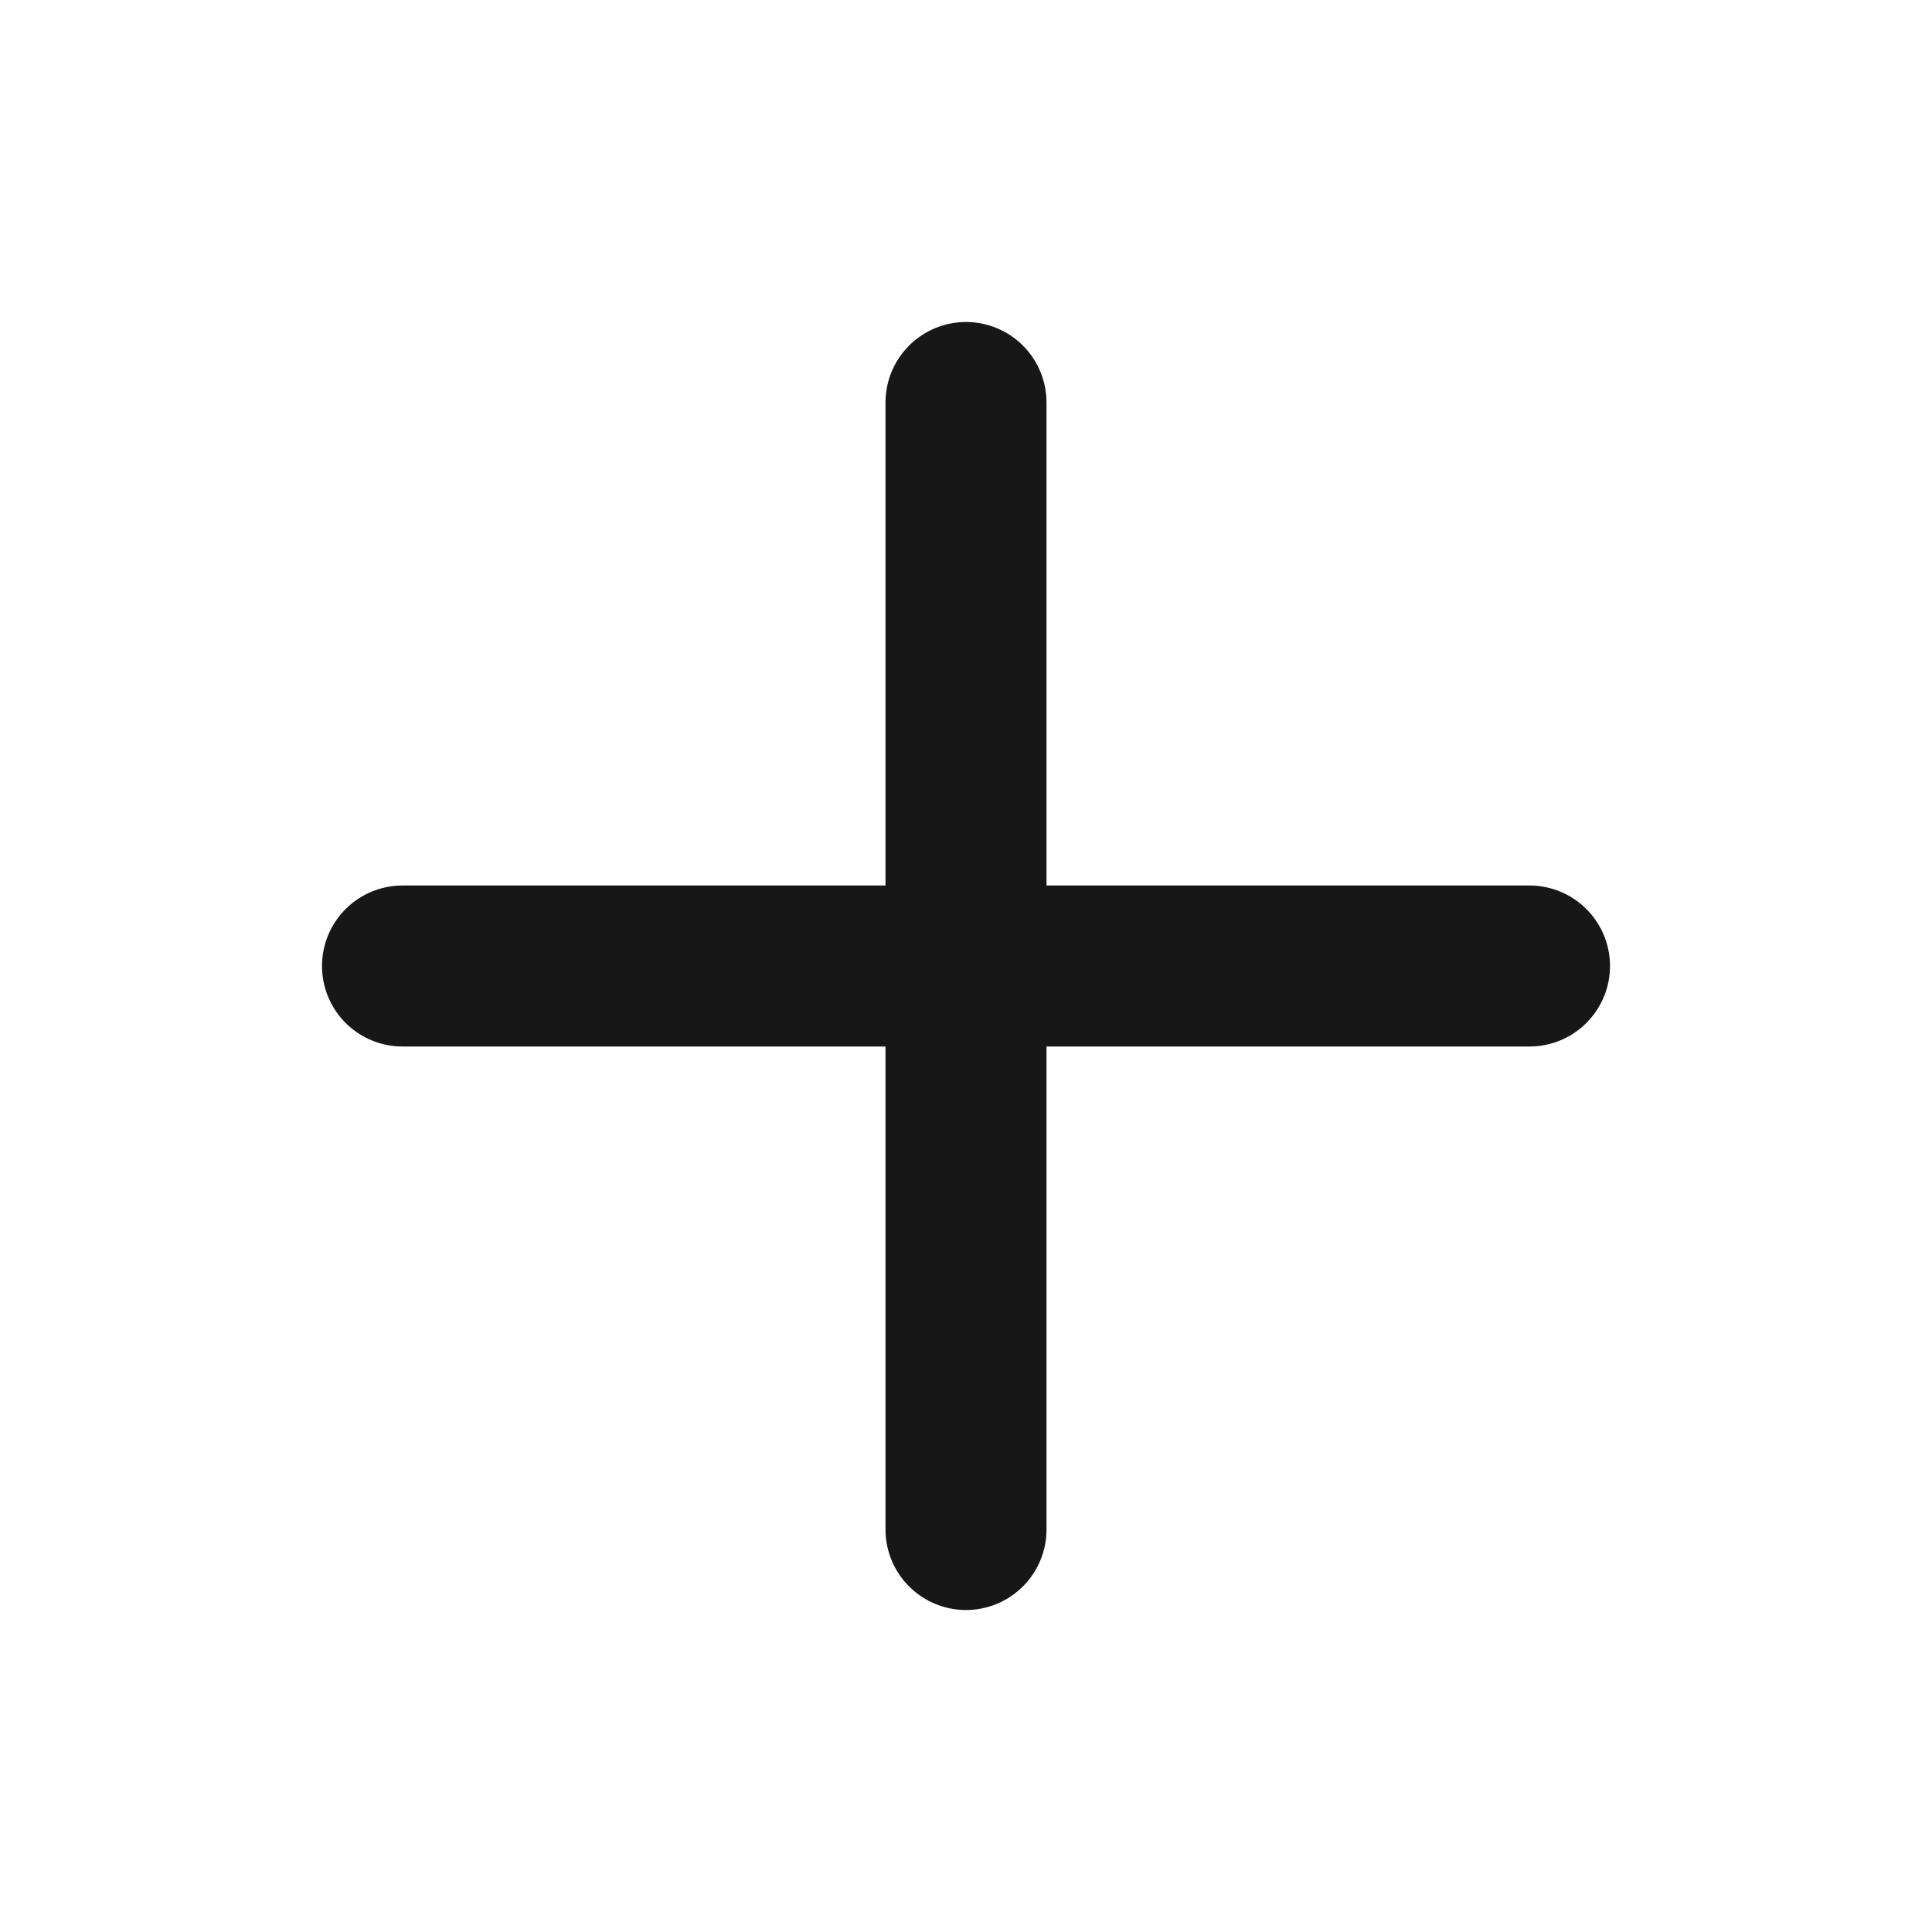
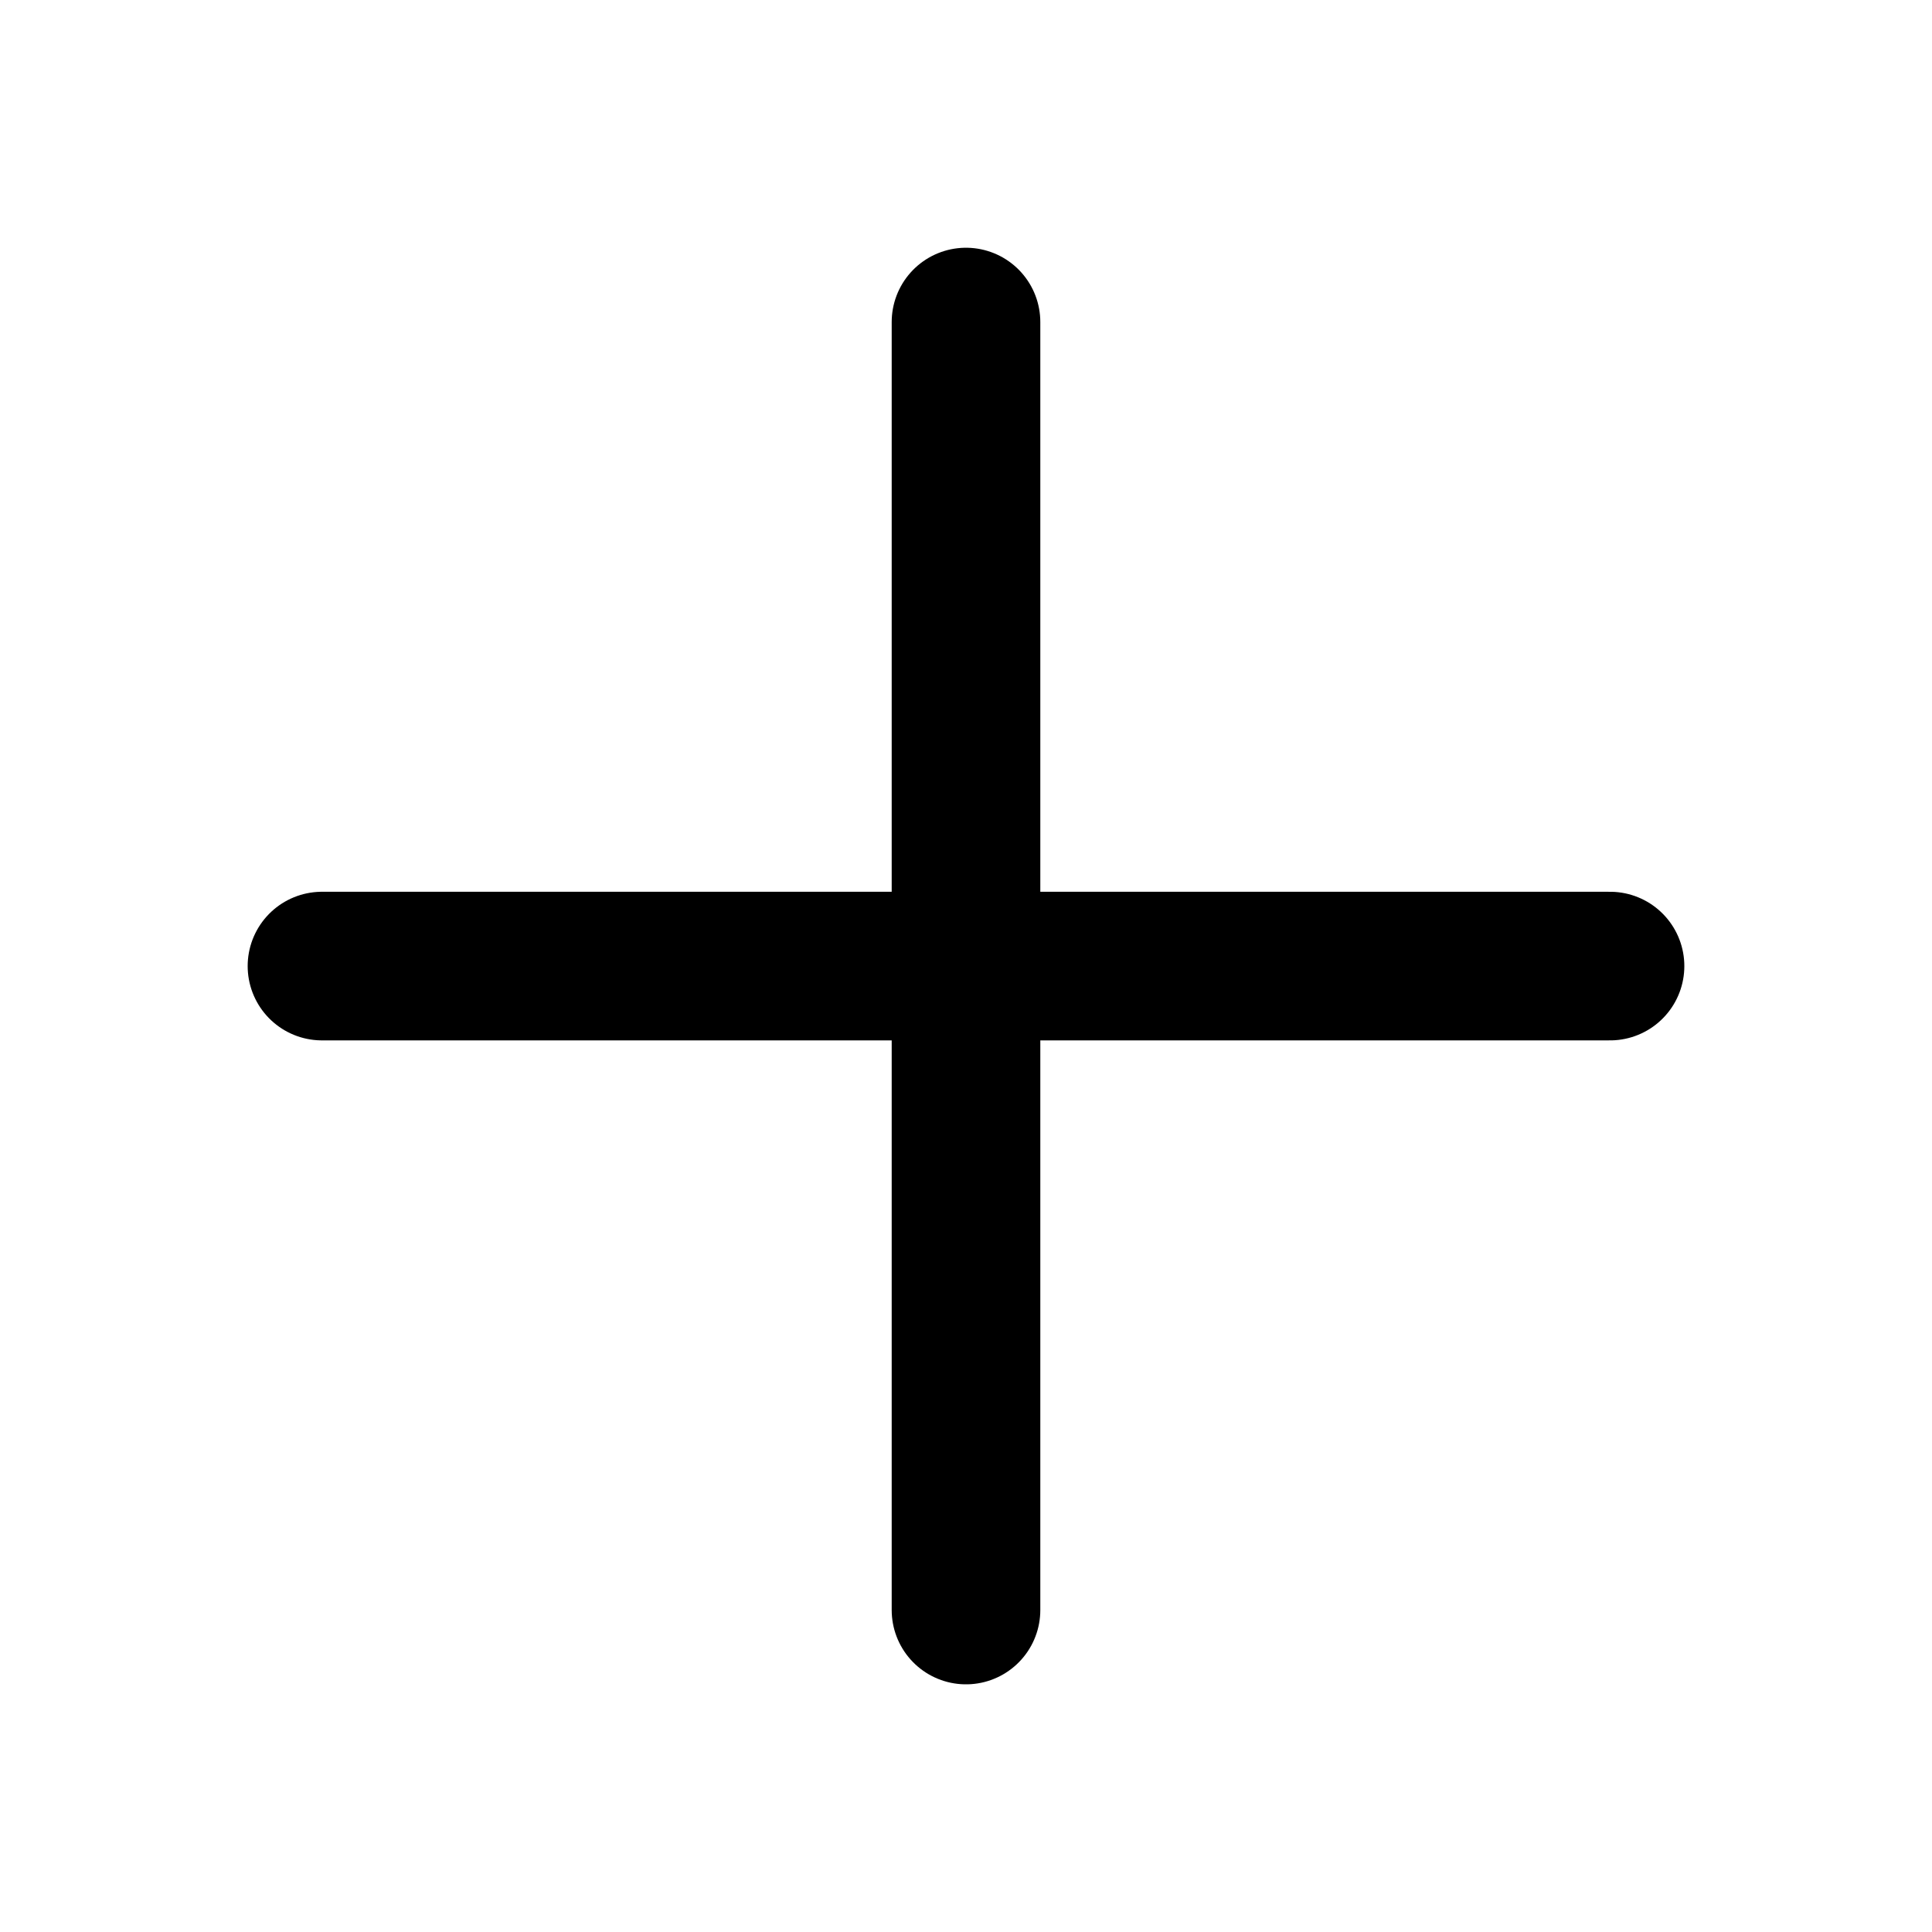
- <svg xmlns="http://www.w3.org/2000/svg" width="24" height="24" viewBox="0 0 24 24" fill="none">
-   <path d="M12 5V19M5 12H19" stroke="#171717" stroke-width="2" stroke-linecap="round" stroke-linejoin="round" />
+ <svg xmlns="http://www.w3.org/2000/svg" width="26" height="26" viewBox="0 0 26 26" fill="none">
+   <path d="M13 21.667V13.001M13 13.001V4.334M13 13.001H21.667M13 13.001H4.333" stroke="black" stroke-width="2" stroke-linecap="round" />
</svg>
